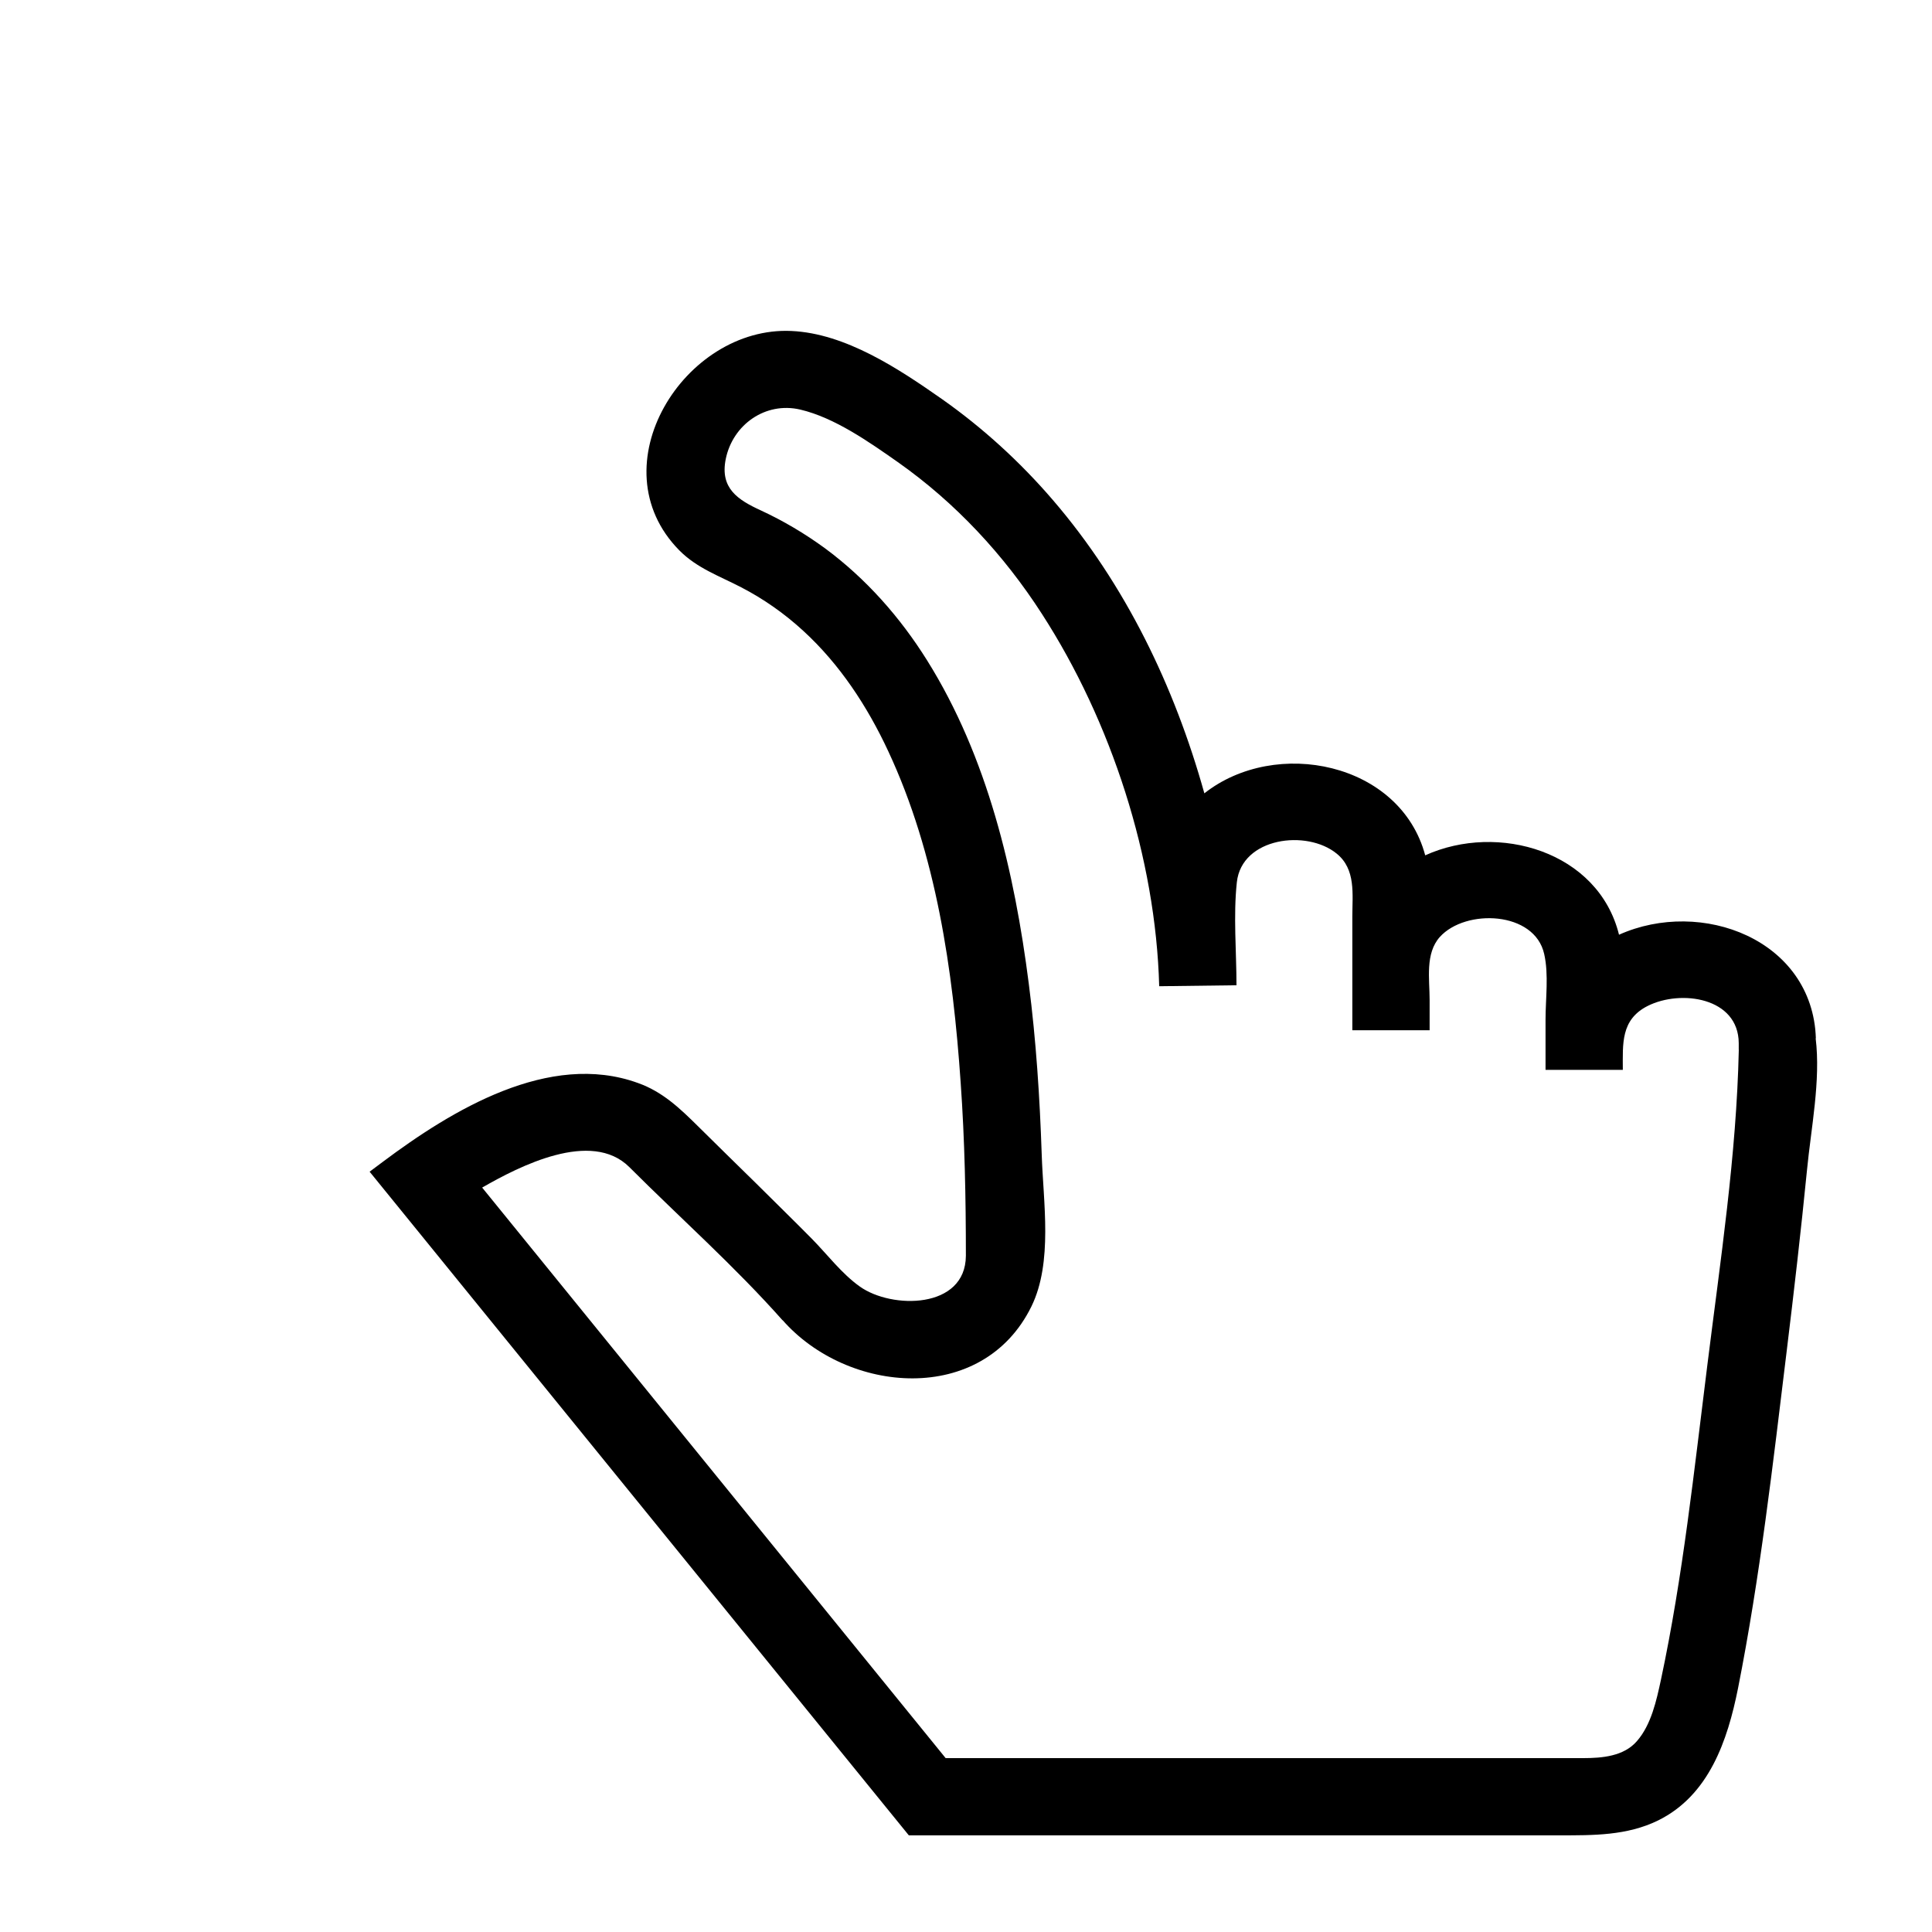
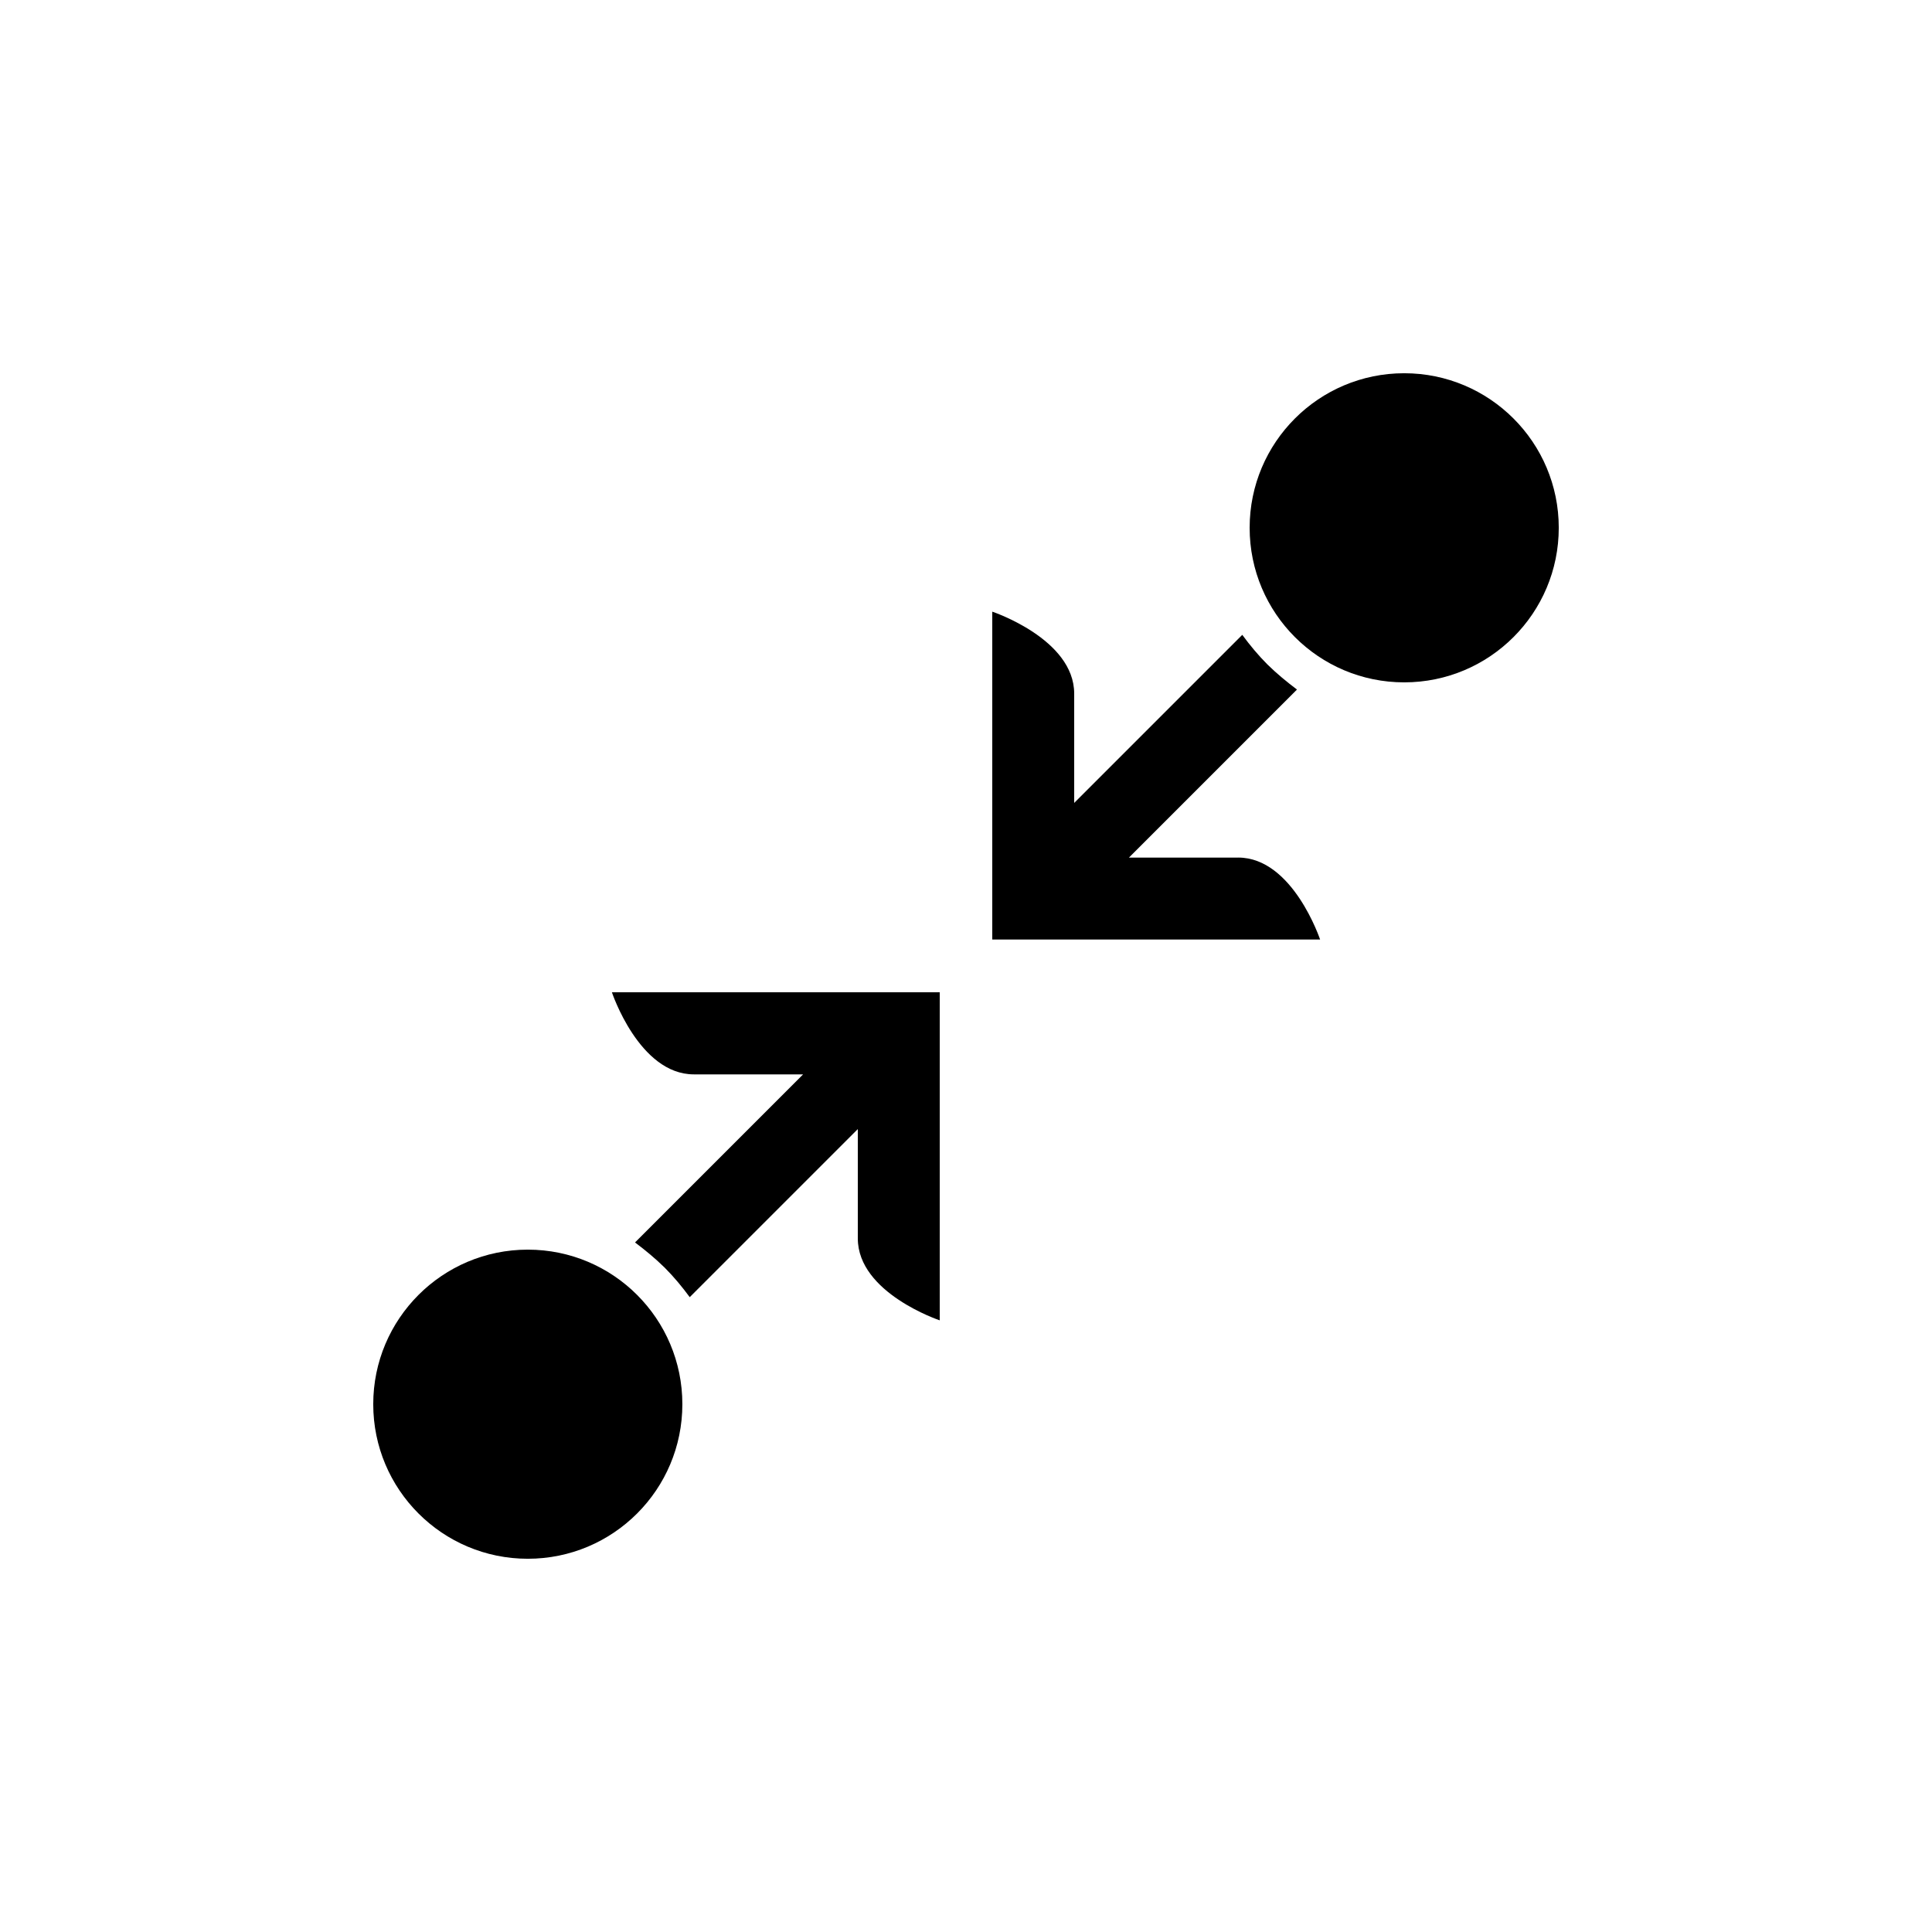
<svg xmlns="http://www.w3.org/2000/svg" version="1.1" width="32" height="32" viewBox="0 0 32 32">
  <g id="icomoon-ignore">
    <line stroke-width="1" x1="" y1="" x2="" y2="" stroke="#449FDB" opacity="" />
  </g>
-   <path d="M30.077 17.197c-0.058-1.638-1.898-2.326-3.261-1.715-0.342-1.382-2.003-1.862-3.21-1.315-0.413-1.542-2.477-1.958-3.658-1.027-0.493-1.766-1.306-3.459-2.509-4.858-0.541-0.63-1.162-1.197-1.84-1.674-0.717-0.502-1.594-1.085-2.49-1.126-1.773-0.083-3.232 2.237-1.859 3.632 0.294 0.298 0.666 0.426 1.027 0.614 0.371 0.192 0.717 0.435 1.027 0.72 0.605 0.554 1.062 1.251 1.408 1.994 0.797 1.706 1.072 3.632 1.2 5.494 0.067 0.947 0.086 1.907 0.086 2.864-0.006 0.886-1.229 0.886-1.757 0.509-0.301-0.214-0.538-0.531-0.797-0.794-0.307-0.31-0.618-0.614-0.928-0.922-0.32-0.314-0.637-0.624-0.954-0.938-0.301-0.298-0.589-0.573-0.995-0.717-1.472-0.534-3.085 0.451-4.227 1.306-0.074 0.054-0.144 0.109-0.218 0.163l8.931 10.992c2.493 0 4.982 0 7.475 0 1.101 0 2.202 0 3.302 0 0.557 0 1.117 0.006 1.632-0.246 0.845-0.416 1.152-1.325 1.325-2.189 0.365-1.843 0.579-3.722 0.806-5.584 0.122-0.998 0.237-1.994 0.336-2.995 0.067-0.698 0.23-1.488 0.144-2.189-0.013-0.291 0.003 0.032 0 0zM28.8 17.389v0c-0.038 1.744-0.307 3.501-0.522 5.229-0.218 1.734-0.403 3.494-0.768 5.206-0.074 0.342-0.16 0.742-0.397 1.014-0.218 0.253-0.579 0.282-0.893 0.282-0.278 0-0.557 0-0.835 0-1.034 0-2.064 0-3.098 0-2.208 0-4.416 0-6.624 0l-7.677-9.45c0.618-0.355 1.808-0.966 2.438-0.339v0c0.845 0.845 1.747 1.645 2.541 2.541l-0.006-0.010c1.075 1.229 3.315 1.427 4.125-0.224 0.358-0.733 0.195-1.728 0.17-2.518-0.032-0.944-0.093-1.888-0.214-2.826-0.237-1.853-0.682-3.754-1.683-5.354-0.448-0.717-1.014-1.357-1.693-1.859-0.333-0.243-0.688-0.454-1.062-0.627-0.384-0.176-0.678-0.368-0.582-0.848 0.115-0.573 0.659-0.957 1.235-0.822 0.57 0.134 1.142 0.538 1.616 0.87 0.954 0.672 1.757 1.536 2.387 2.515 1.149 1.779 1.885 4.042 1.942 6.166l1.28-0.016c0-0.56-0.054-1.149 0.006-1.706 0.080-0.742 1.158-0.88 1.654-0.474 0.32 0.259 0.259 0.672 0.259 1.040 0 0.288 0 0.576 0 0.864 0 0.339 0 0.682 0 1.021h1.28c0-0.17 0-0.336 0-0.506 0-0.339-0.077-0.765 0.17-1.040 0.426-0.47 1.571-0.429 1.728 0.285 0.077 0.339 0.022 0.739 0.022 1.085 0 0.278 0 0.554 0 0.832h1.28c0-0.429-0.038-0.832 0.413-1.059 0.547-0.275 1.504-0.141 1.507 0.618 0 0 0 0.058 0 0.109z" fill="#000000" />
+   <path d="M11.302 23.258c0 1.414-1.146 2.56-2.56 2.56s-2.56-1.146-2.56-2.56c0-1.414 1.146-2.56 2.56-2.56s2.56 1.146 2.56 2.56z" opacity="1" visibility="false" fill="#000000" />
+   <path d="M11.491 17.795c0.906 0 1.811 0 1.811 0l-2.784 2.784c0.17 0.128 0.333 0.262 0.49 0.416 0.154 0.154 0.291 0.32 0.416 0.49l2.784-2.784c0 0 0 0.906 0 1.811s1.357 1.357 1.357 1.357v-5.434h-5.43c0 0 0.451 1.36 1.357 1.36z" opacity="1" visibility="false" fill="#000000" />
+   <path d="M25.818 8.742c0 1.414-1.146 2.56-2.56 2.56s-2.56-1.146-2.56-2.56c0-1.414 1.146-2.56 2.56-2.56s2.56 1.146 2.56 2.56z" opacity="1" visibility="false" fill="#000000" />
+   <path d="M20.509 14.205c-0.906 0-1.811 0-1.811 0l2.784-2.784c-0.17-0.128-0.333-0.262-0.49-0.416-0.154-0.154-0.291-0.32-0.416-0.49l-2.784 2.784c0 0 0-0.906 0-1.811s-1.357-1.357-1.357-1.357v5.43h5.43c0 0.003-0.451-1.357-1.357-1.357z" opacity="1" visibility="false" fill="#000000" />
</svg>
